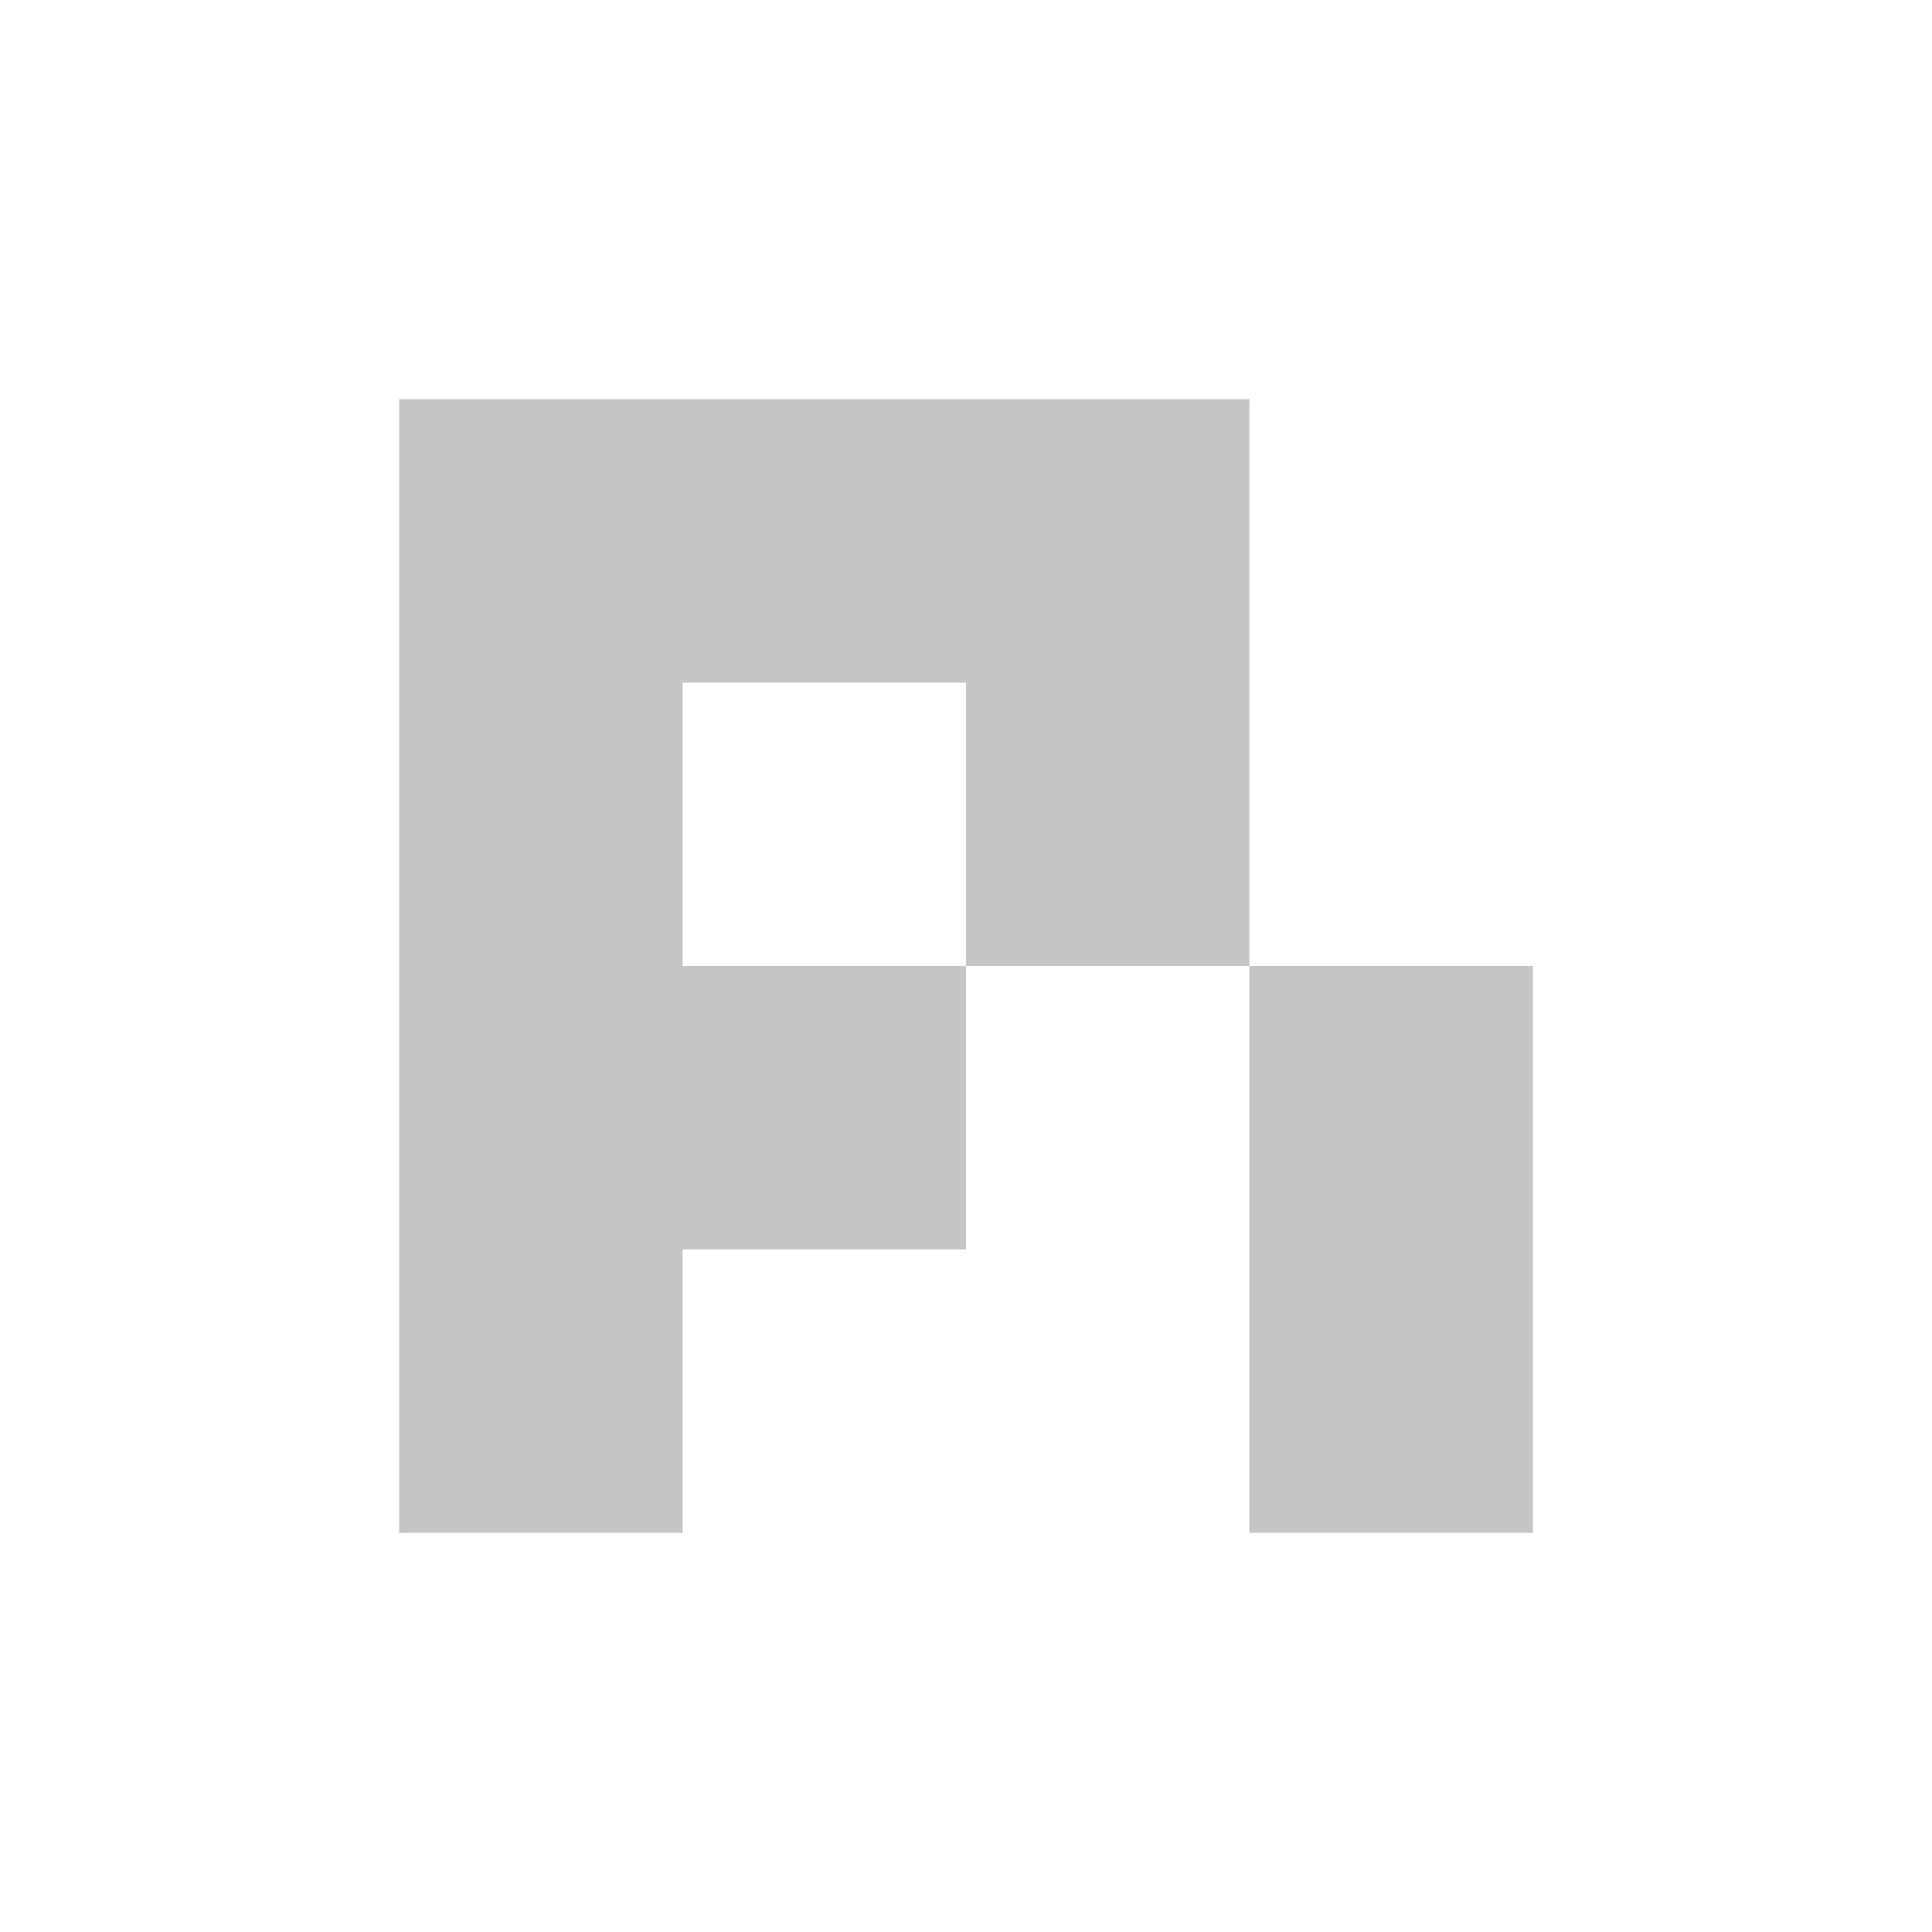
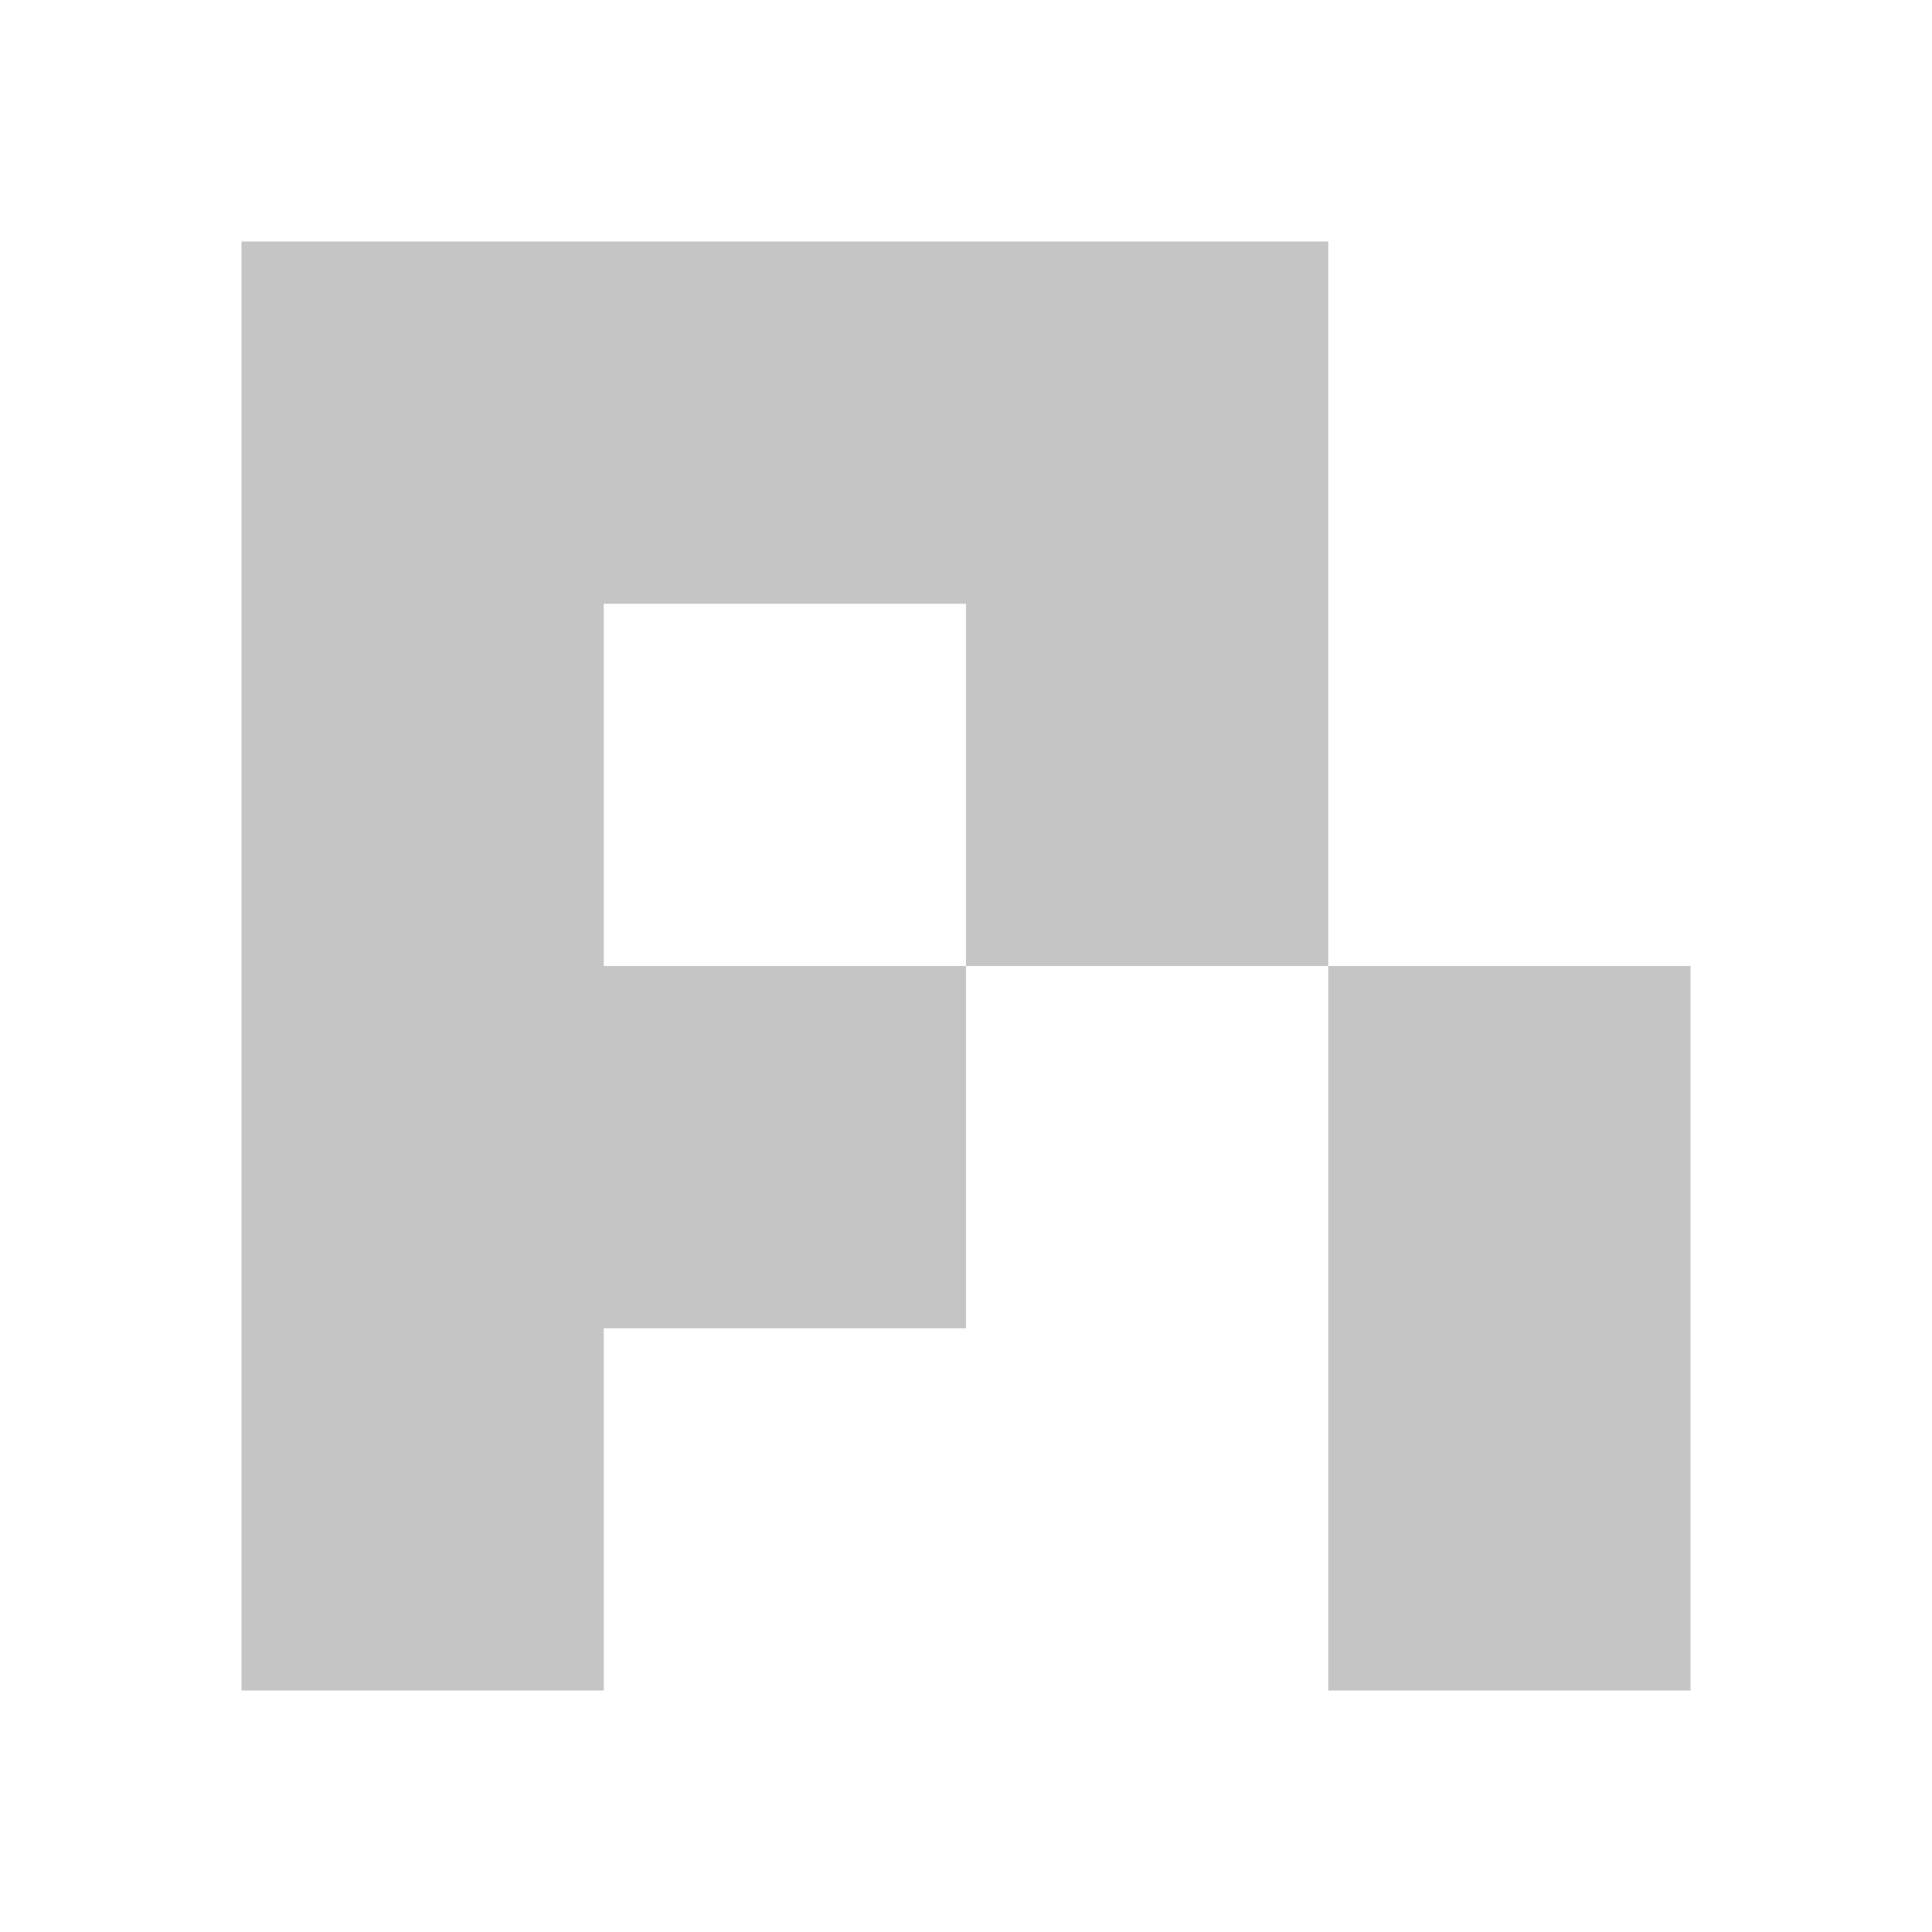
- <svg xmlns="http://www.w3.org/2000/svg" width="16" height="16" viewBox="0 0 800 800">
-   <path fill="#C5C5C5" fill-rule="evenodd" d="M165.29 165.29H517.36V400H400V517.36H282.65V634.72H165.29ZM282.65 282.65V400H400V282.65Z" />
-   <path fill="#C5C5C5" d="M517.36 400H634.72V634.72H517.36Z" />
+ <svg xmlns="http://www.w3.org/2000/svg" width="16" height="16" viewBox="87.05 87.05 625.91 625.91" fill="#C5C5C5">
+   <path fill-rule="evenodd" d="M165.29 165.29H517.36V400H400V517.36H282.65V634.72H165.29ZM282.65 282.65V400H400V282.65Z" />
+   <path d="M517.36 400H634.72V634.72H517.36Z" />
</svg>
